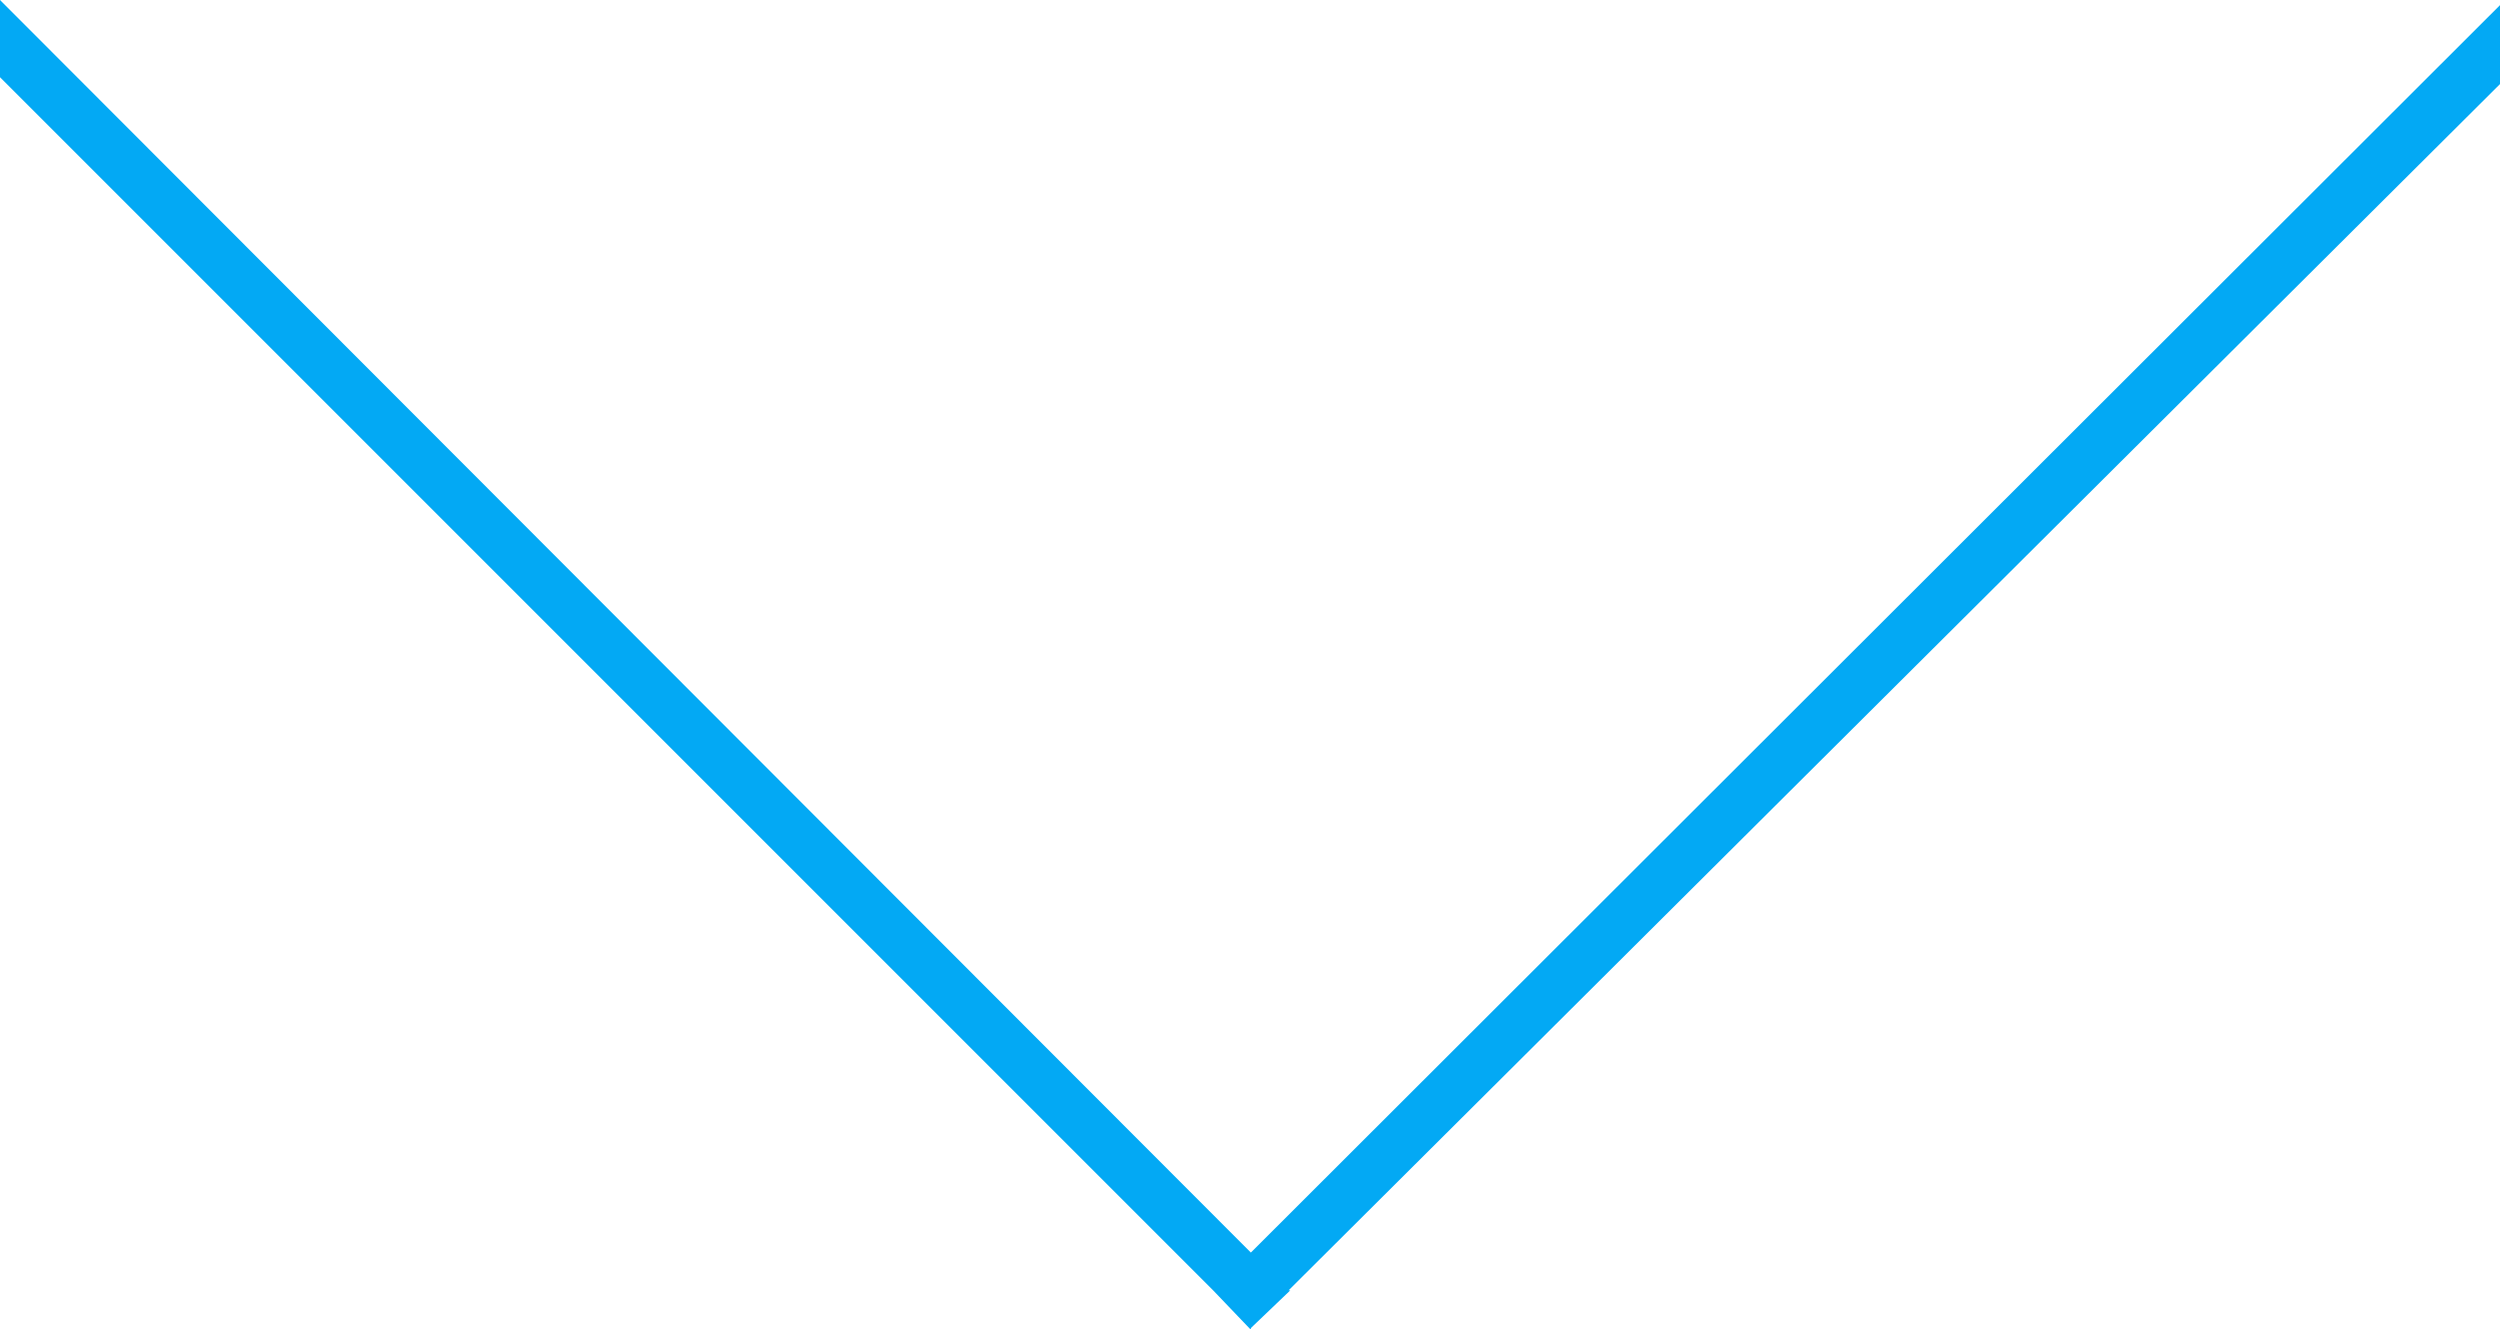
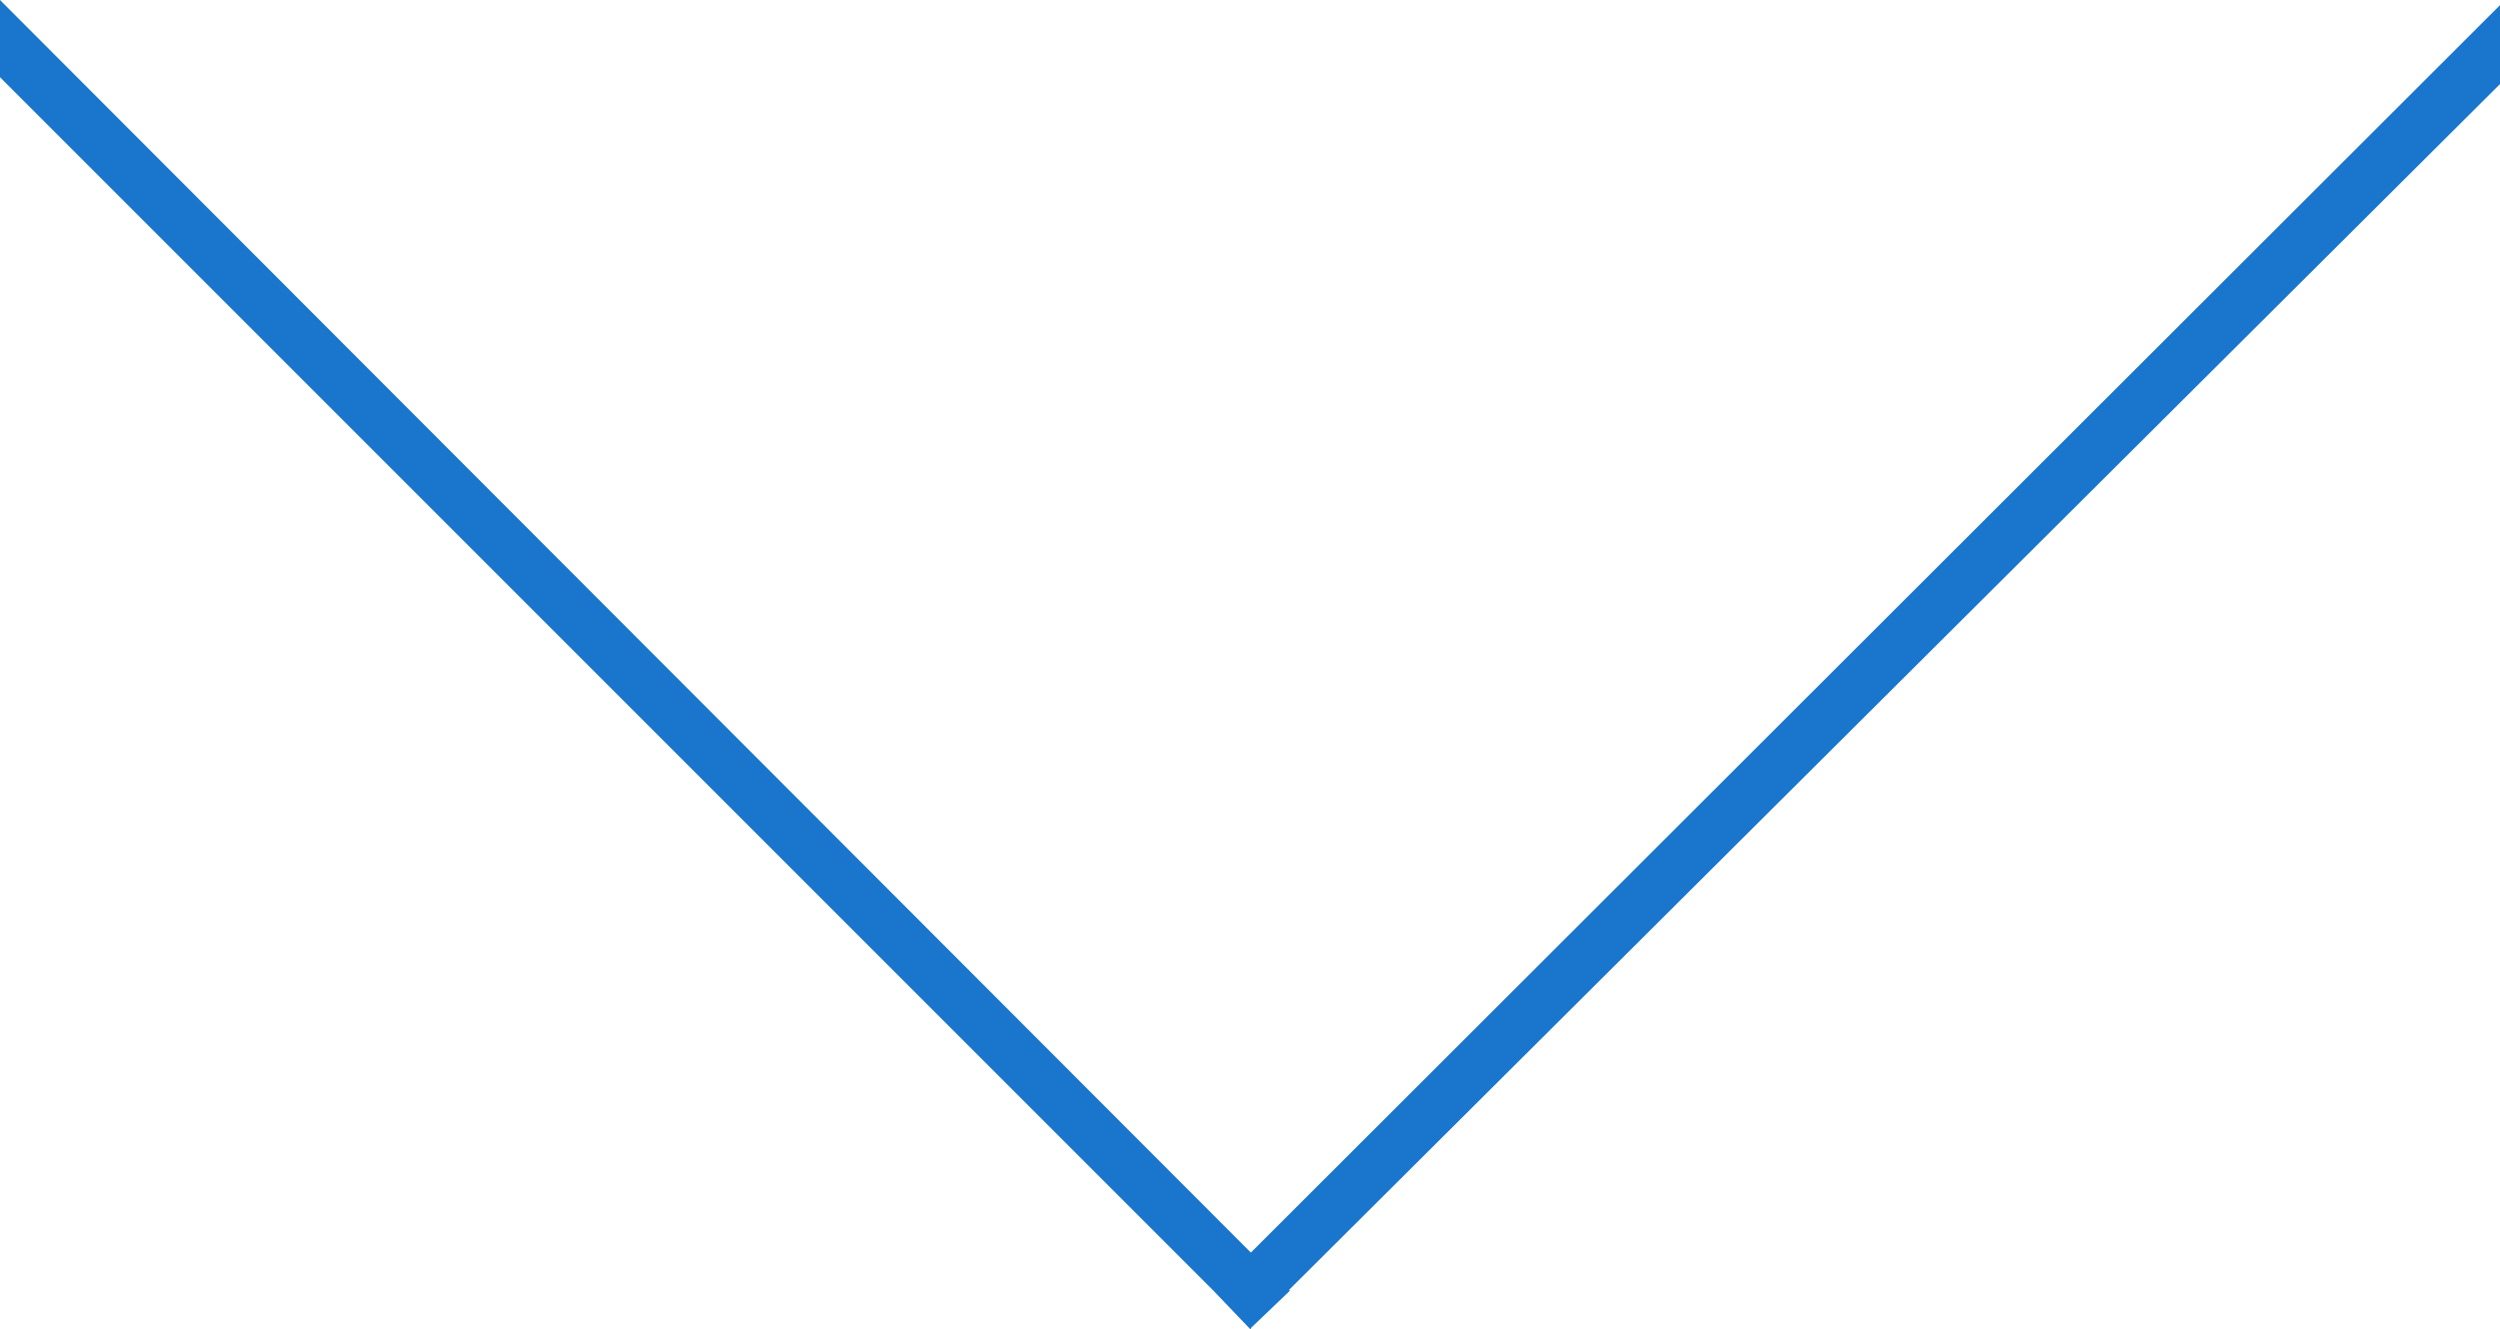
<svg xmlns="http://www.w3.org/2000/svg" width="14.57" height="7.74" viewBox="0 0 14.57 7.74">
-   <g id="Layer_2" data-name="Layer 2">
-     <g id="cWatch_Pricing" data-name="cWatch Pricing">
-       <g id="_575" data-name="575">
-         <g id="Pricing_Overview" data-name="Pricing Overview">
-           <polygon points="0 0 0 0.45 7.07 7.52 7.07 7.52 7.29 7.75 7.29 7.74 7.29 7.74 7.52 7.52 7.51 7.52 14.57 0.49 14.57 0.26 14.57 0.03 7.29 7.3 0 0 0 0" style="fill: #03a9f4" />
-         </g>
-       </g>
-     </g>
-   </g>
+   <polygon points="0 0 0 0.45 7.07 7.52 7.07 7.52 7.29 7.75 7.29 7.74 7.29 7.74 7.52 7.52 7.51 7.52 14.57 0.49 14.57 0.26 14.57 0.03 7.29 7.3 0 0 0 0" style="fill: #1976cc" />
</svg>
